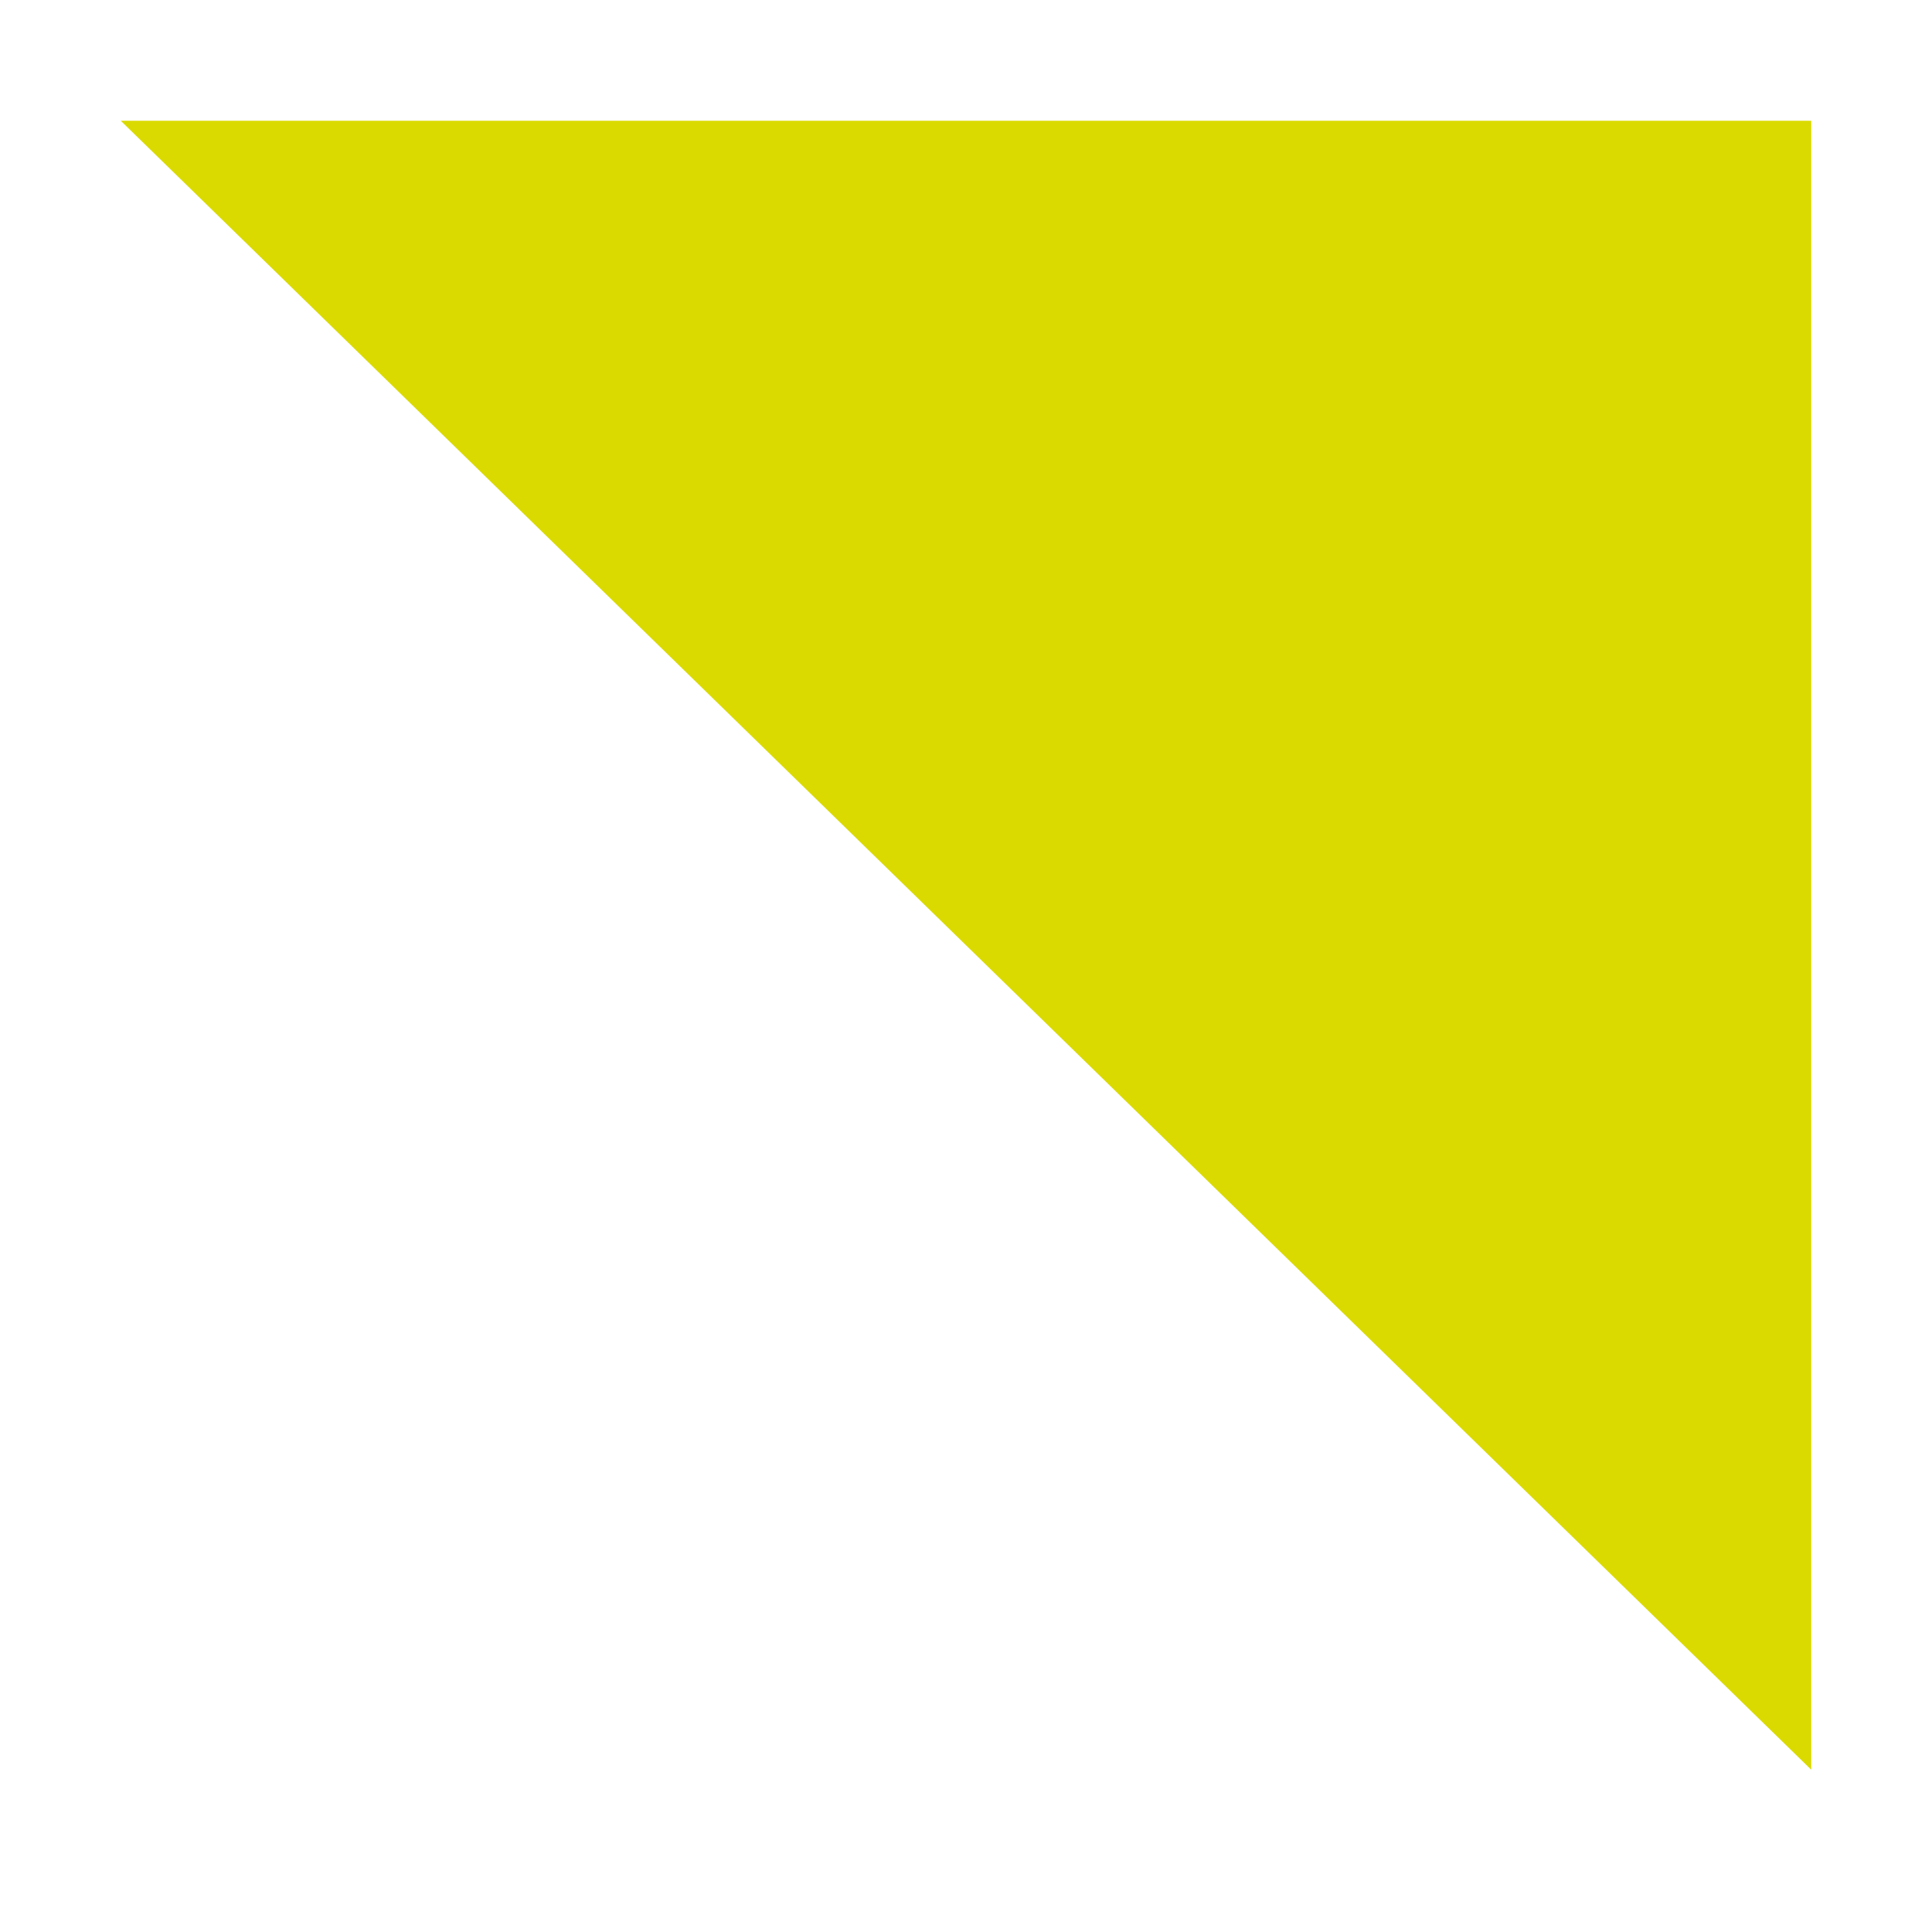
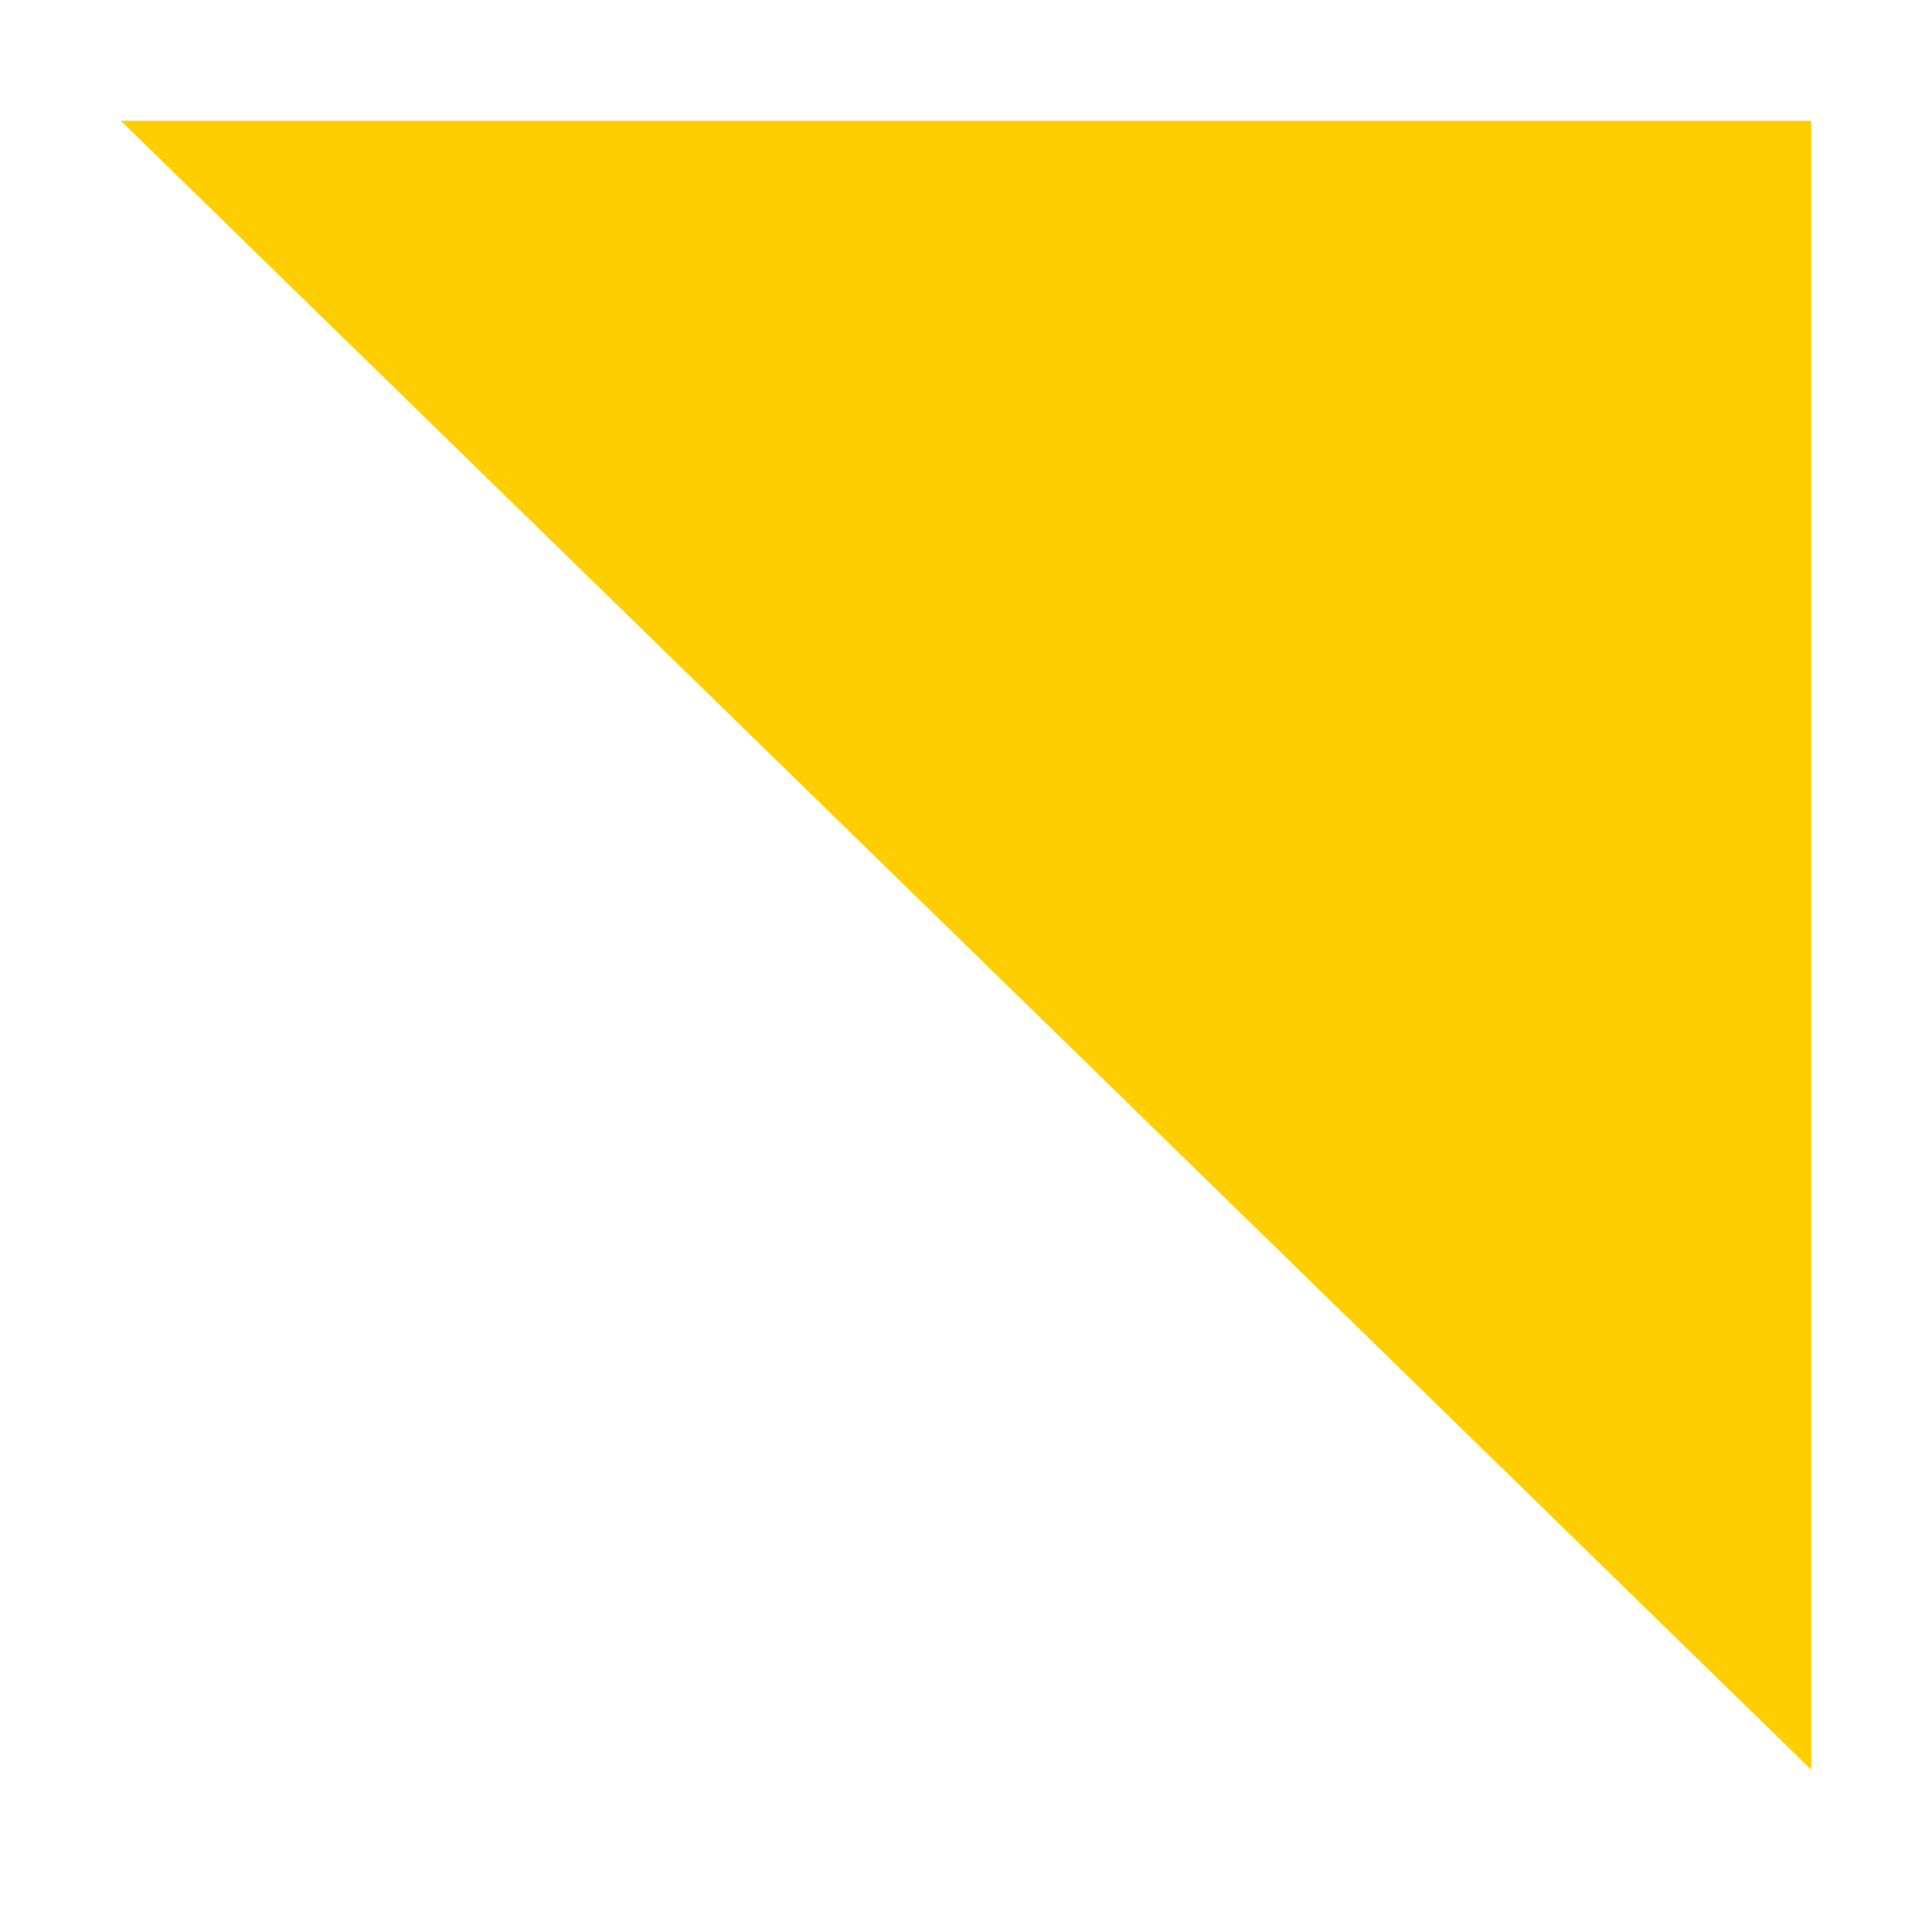
<svg xmlns="http://www.w3.org/2000/svg" version="1.1" id="Слой_1" x="0px" y="0px" width="16" height="16" viewBox="0 0 16 16" xml:space="preserve" style="enable-background:new">
  <defs id="defs9" />
-   <path style="fill:#dada00;stroke:none;stroke-width:1;stroke-linecap:butt;stroke-linejoin:miter;stroke-opacity:1;color:#000000;fill-opacity:1;fill-rule:nonzero;stroke-miterlimit:4;stroke-dasharray:none;stroke-dashoffset:0;marker:none;visibility:visible;display:inline;overflow:visible;enable-background:accumulate" d="M 1,1 15,14.656 15,1 z" id="path3035" />
+   <path style="fill:#ffce00;stroke:none;stroke-width:1;stroke-linecap:butt;stroke-linejoin:miter;stroke-opacity:1;color:#000000;fill-opacity:1;fill-rule:nonzero;stroke-miterlimit:4;stroke-dasharray:none;stroke-dashoffset:0;marker:none;visibility:visible;display:inline;overflow:visible;enable-background:accumulate" d="M 1,1 15,14.656 15,1 z" id="path3035" />
</svg>
